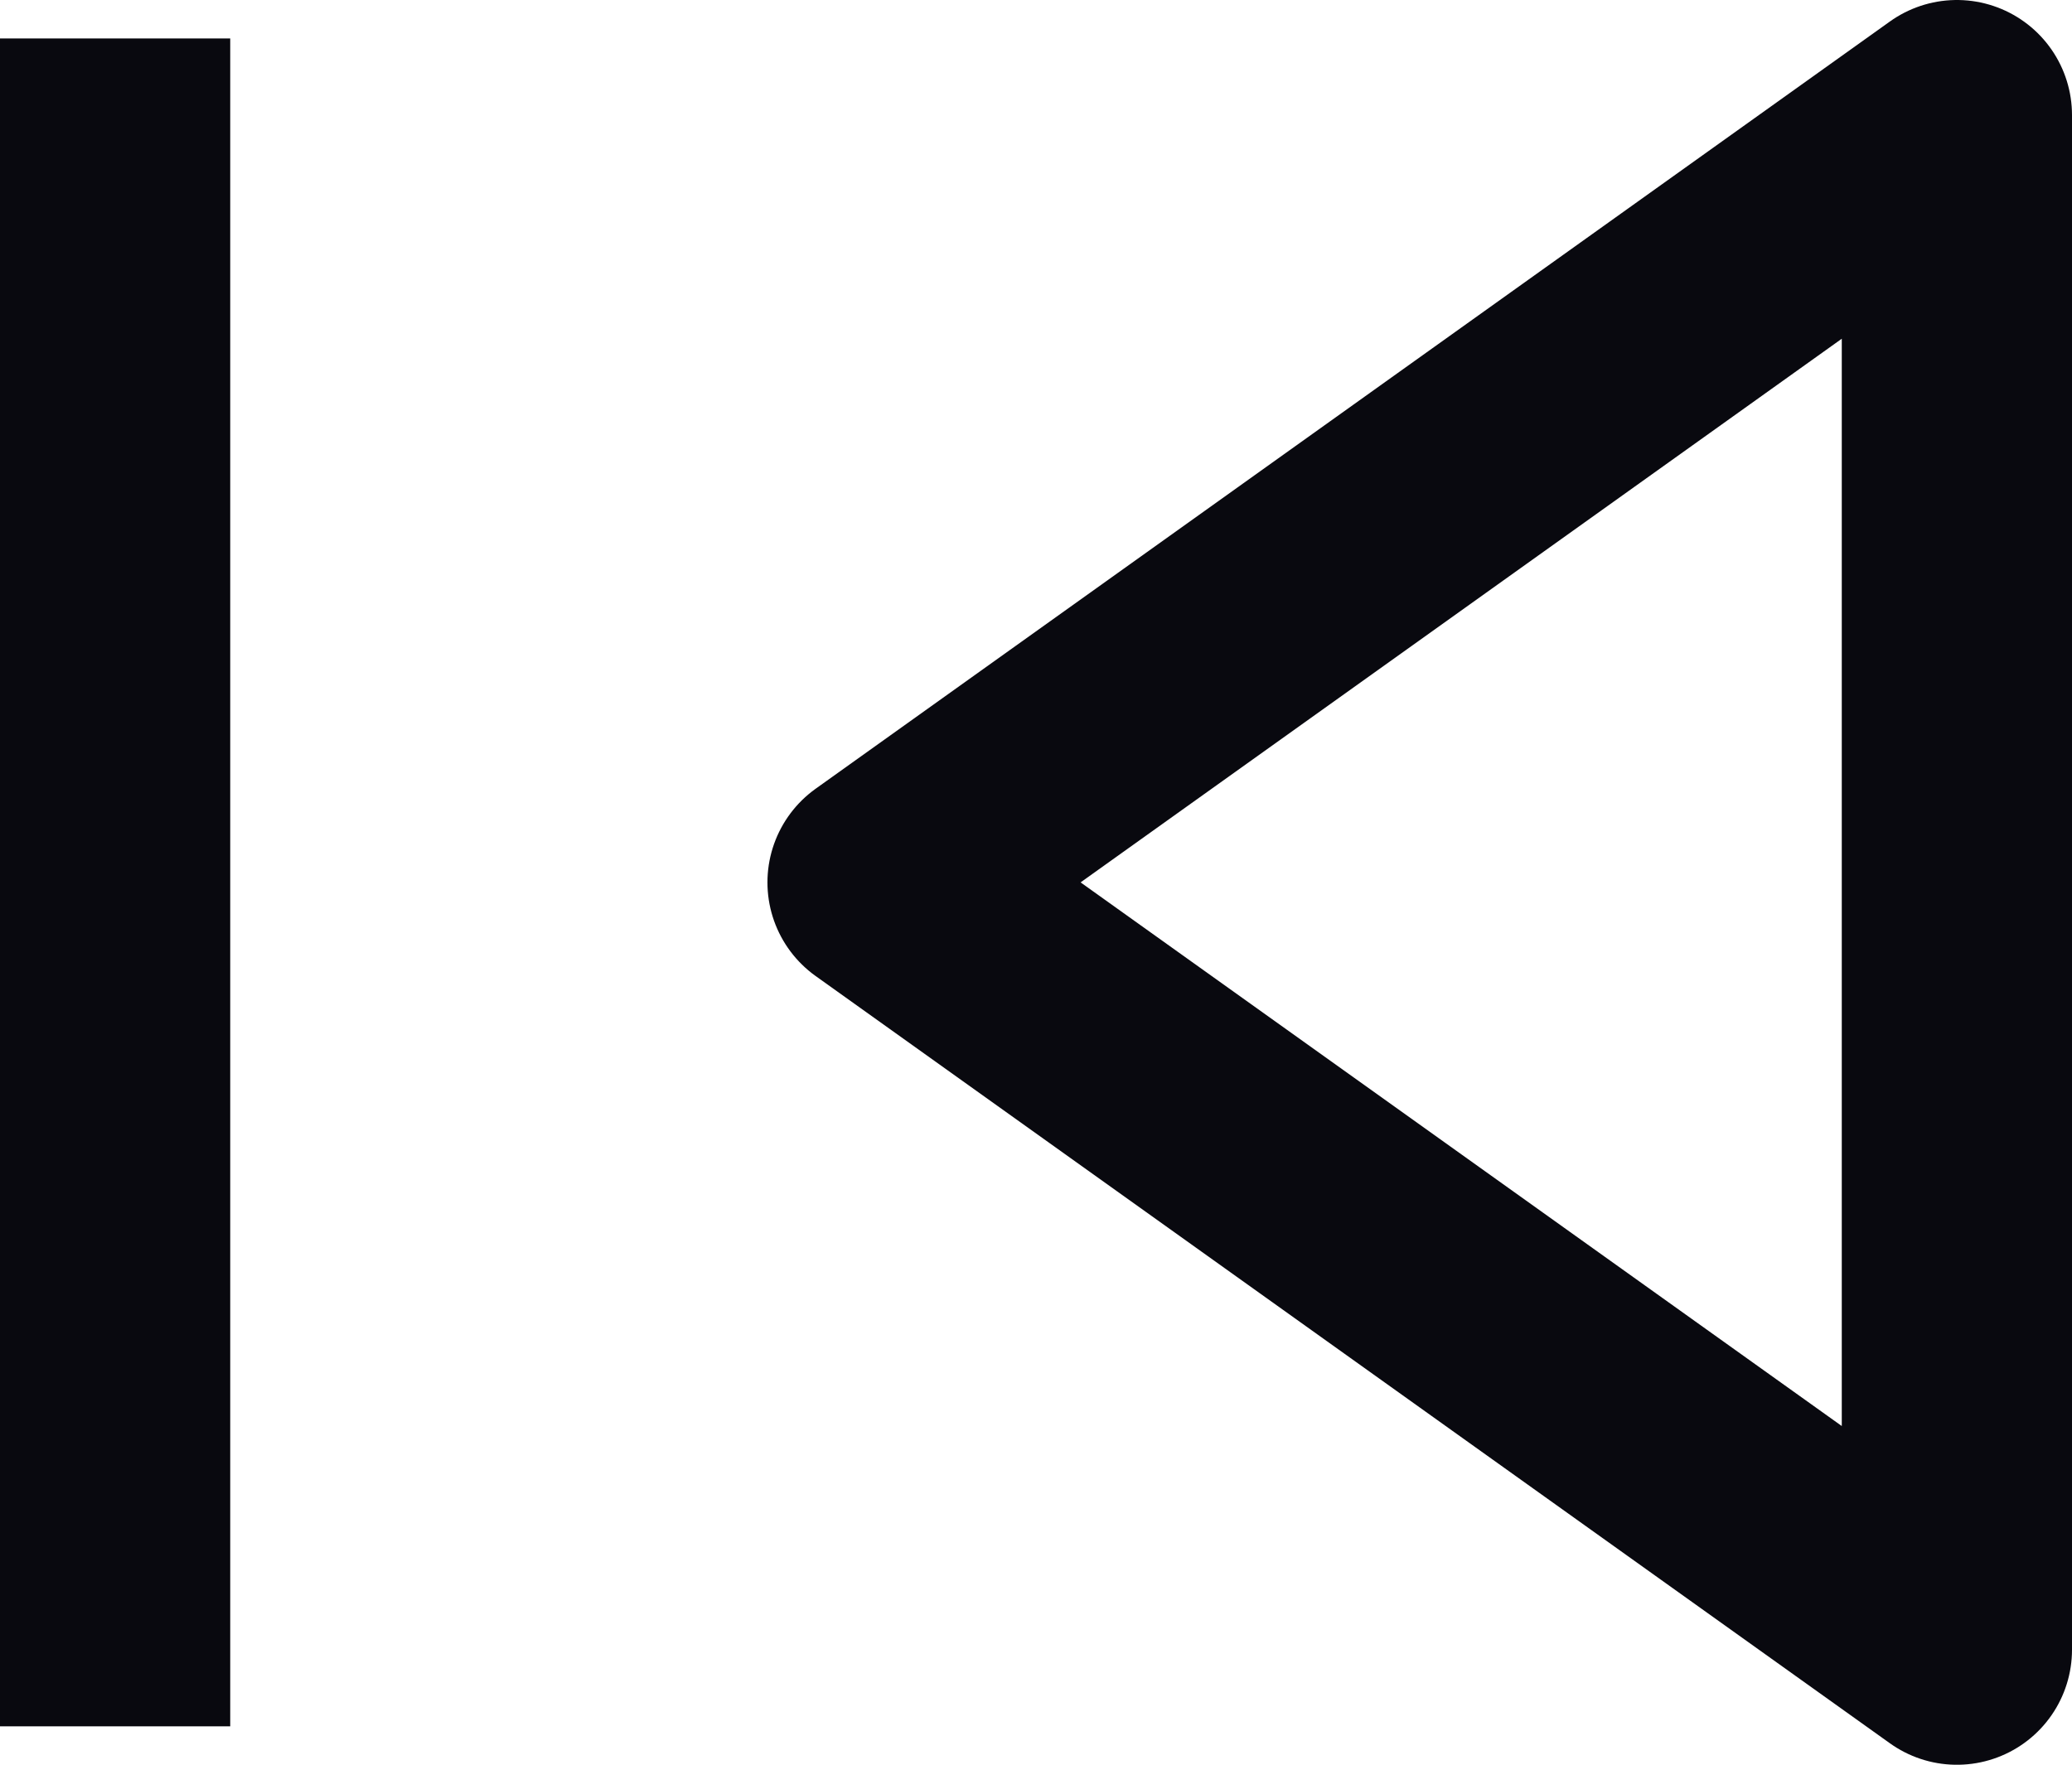
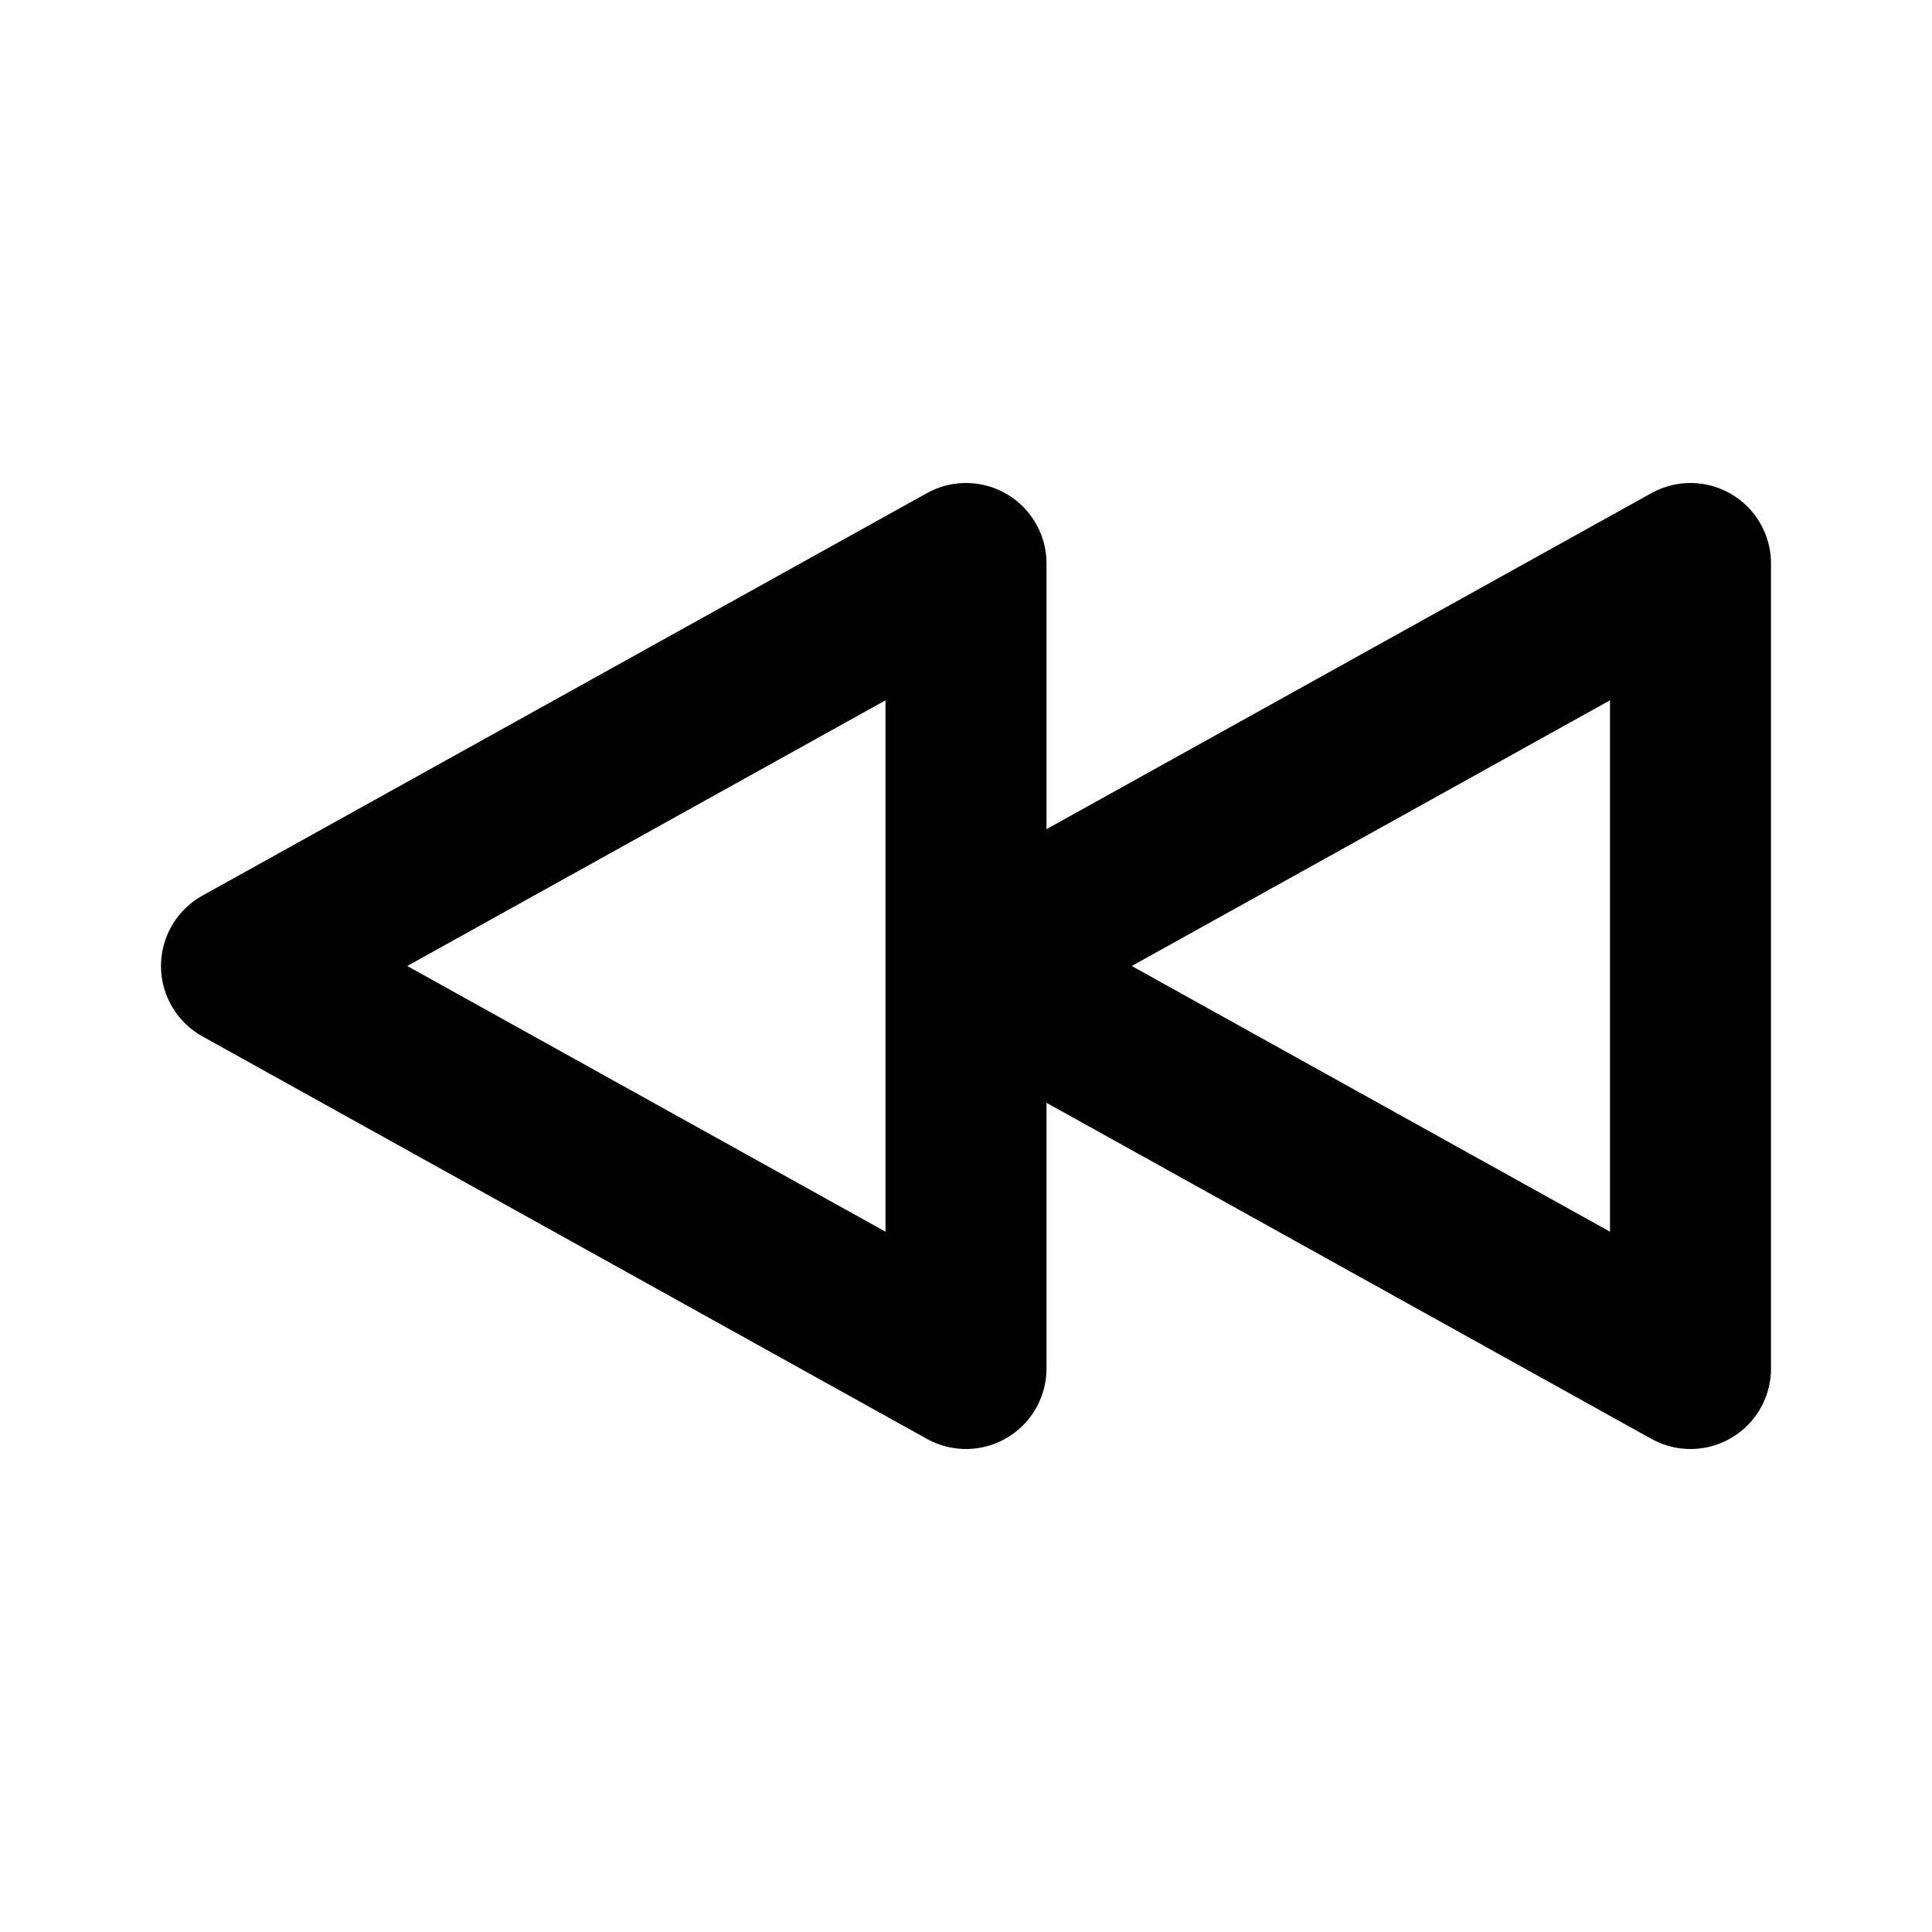
- <svg xmlns="http://www.w3.org/2000/svg" width="18" height="15.333" viewBox="0 0 18 15.333">
-   <path id="Vector_2_" data-name="Vector (2)" d="M1.216,15.148V.482m16,14V1.148L7.883,7.815Z" transform="translate(-0.216 -0.148)" fill="none" stroke="#09090f" stroke-linejoin="round" stroke-width="2" />
+ <svg xmlns="http://www.w3.org/2000/svg" viewBox="0 0 24 24" fill="none">
+   <g id="SVGRepo_bgCarrier" stroke-width="0" />
+   <g id="SVGRepo_tracerCarrier" stroke-linecap="round" stroke-linejoin="round" />
+   <g id="SVGRepo_iconCarrier">
+     <g id="Media / Rewind">
+       <path id="Vector" d="M12 12L21 17V7L12 12ZM12 12V7L3 12L12 17V12Z" stroke="#000000" stroke-width="2" stroke-linecap="round" stroke-linejoin="round" />
+     </g>
+   </g>
</svg>
